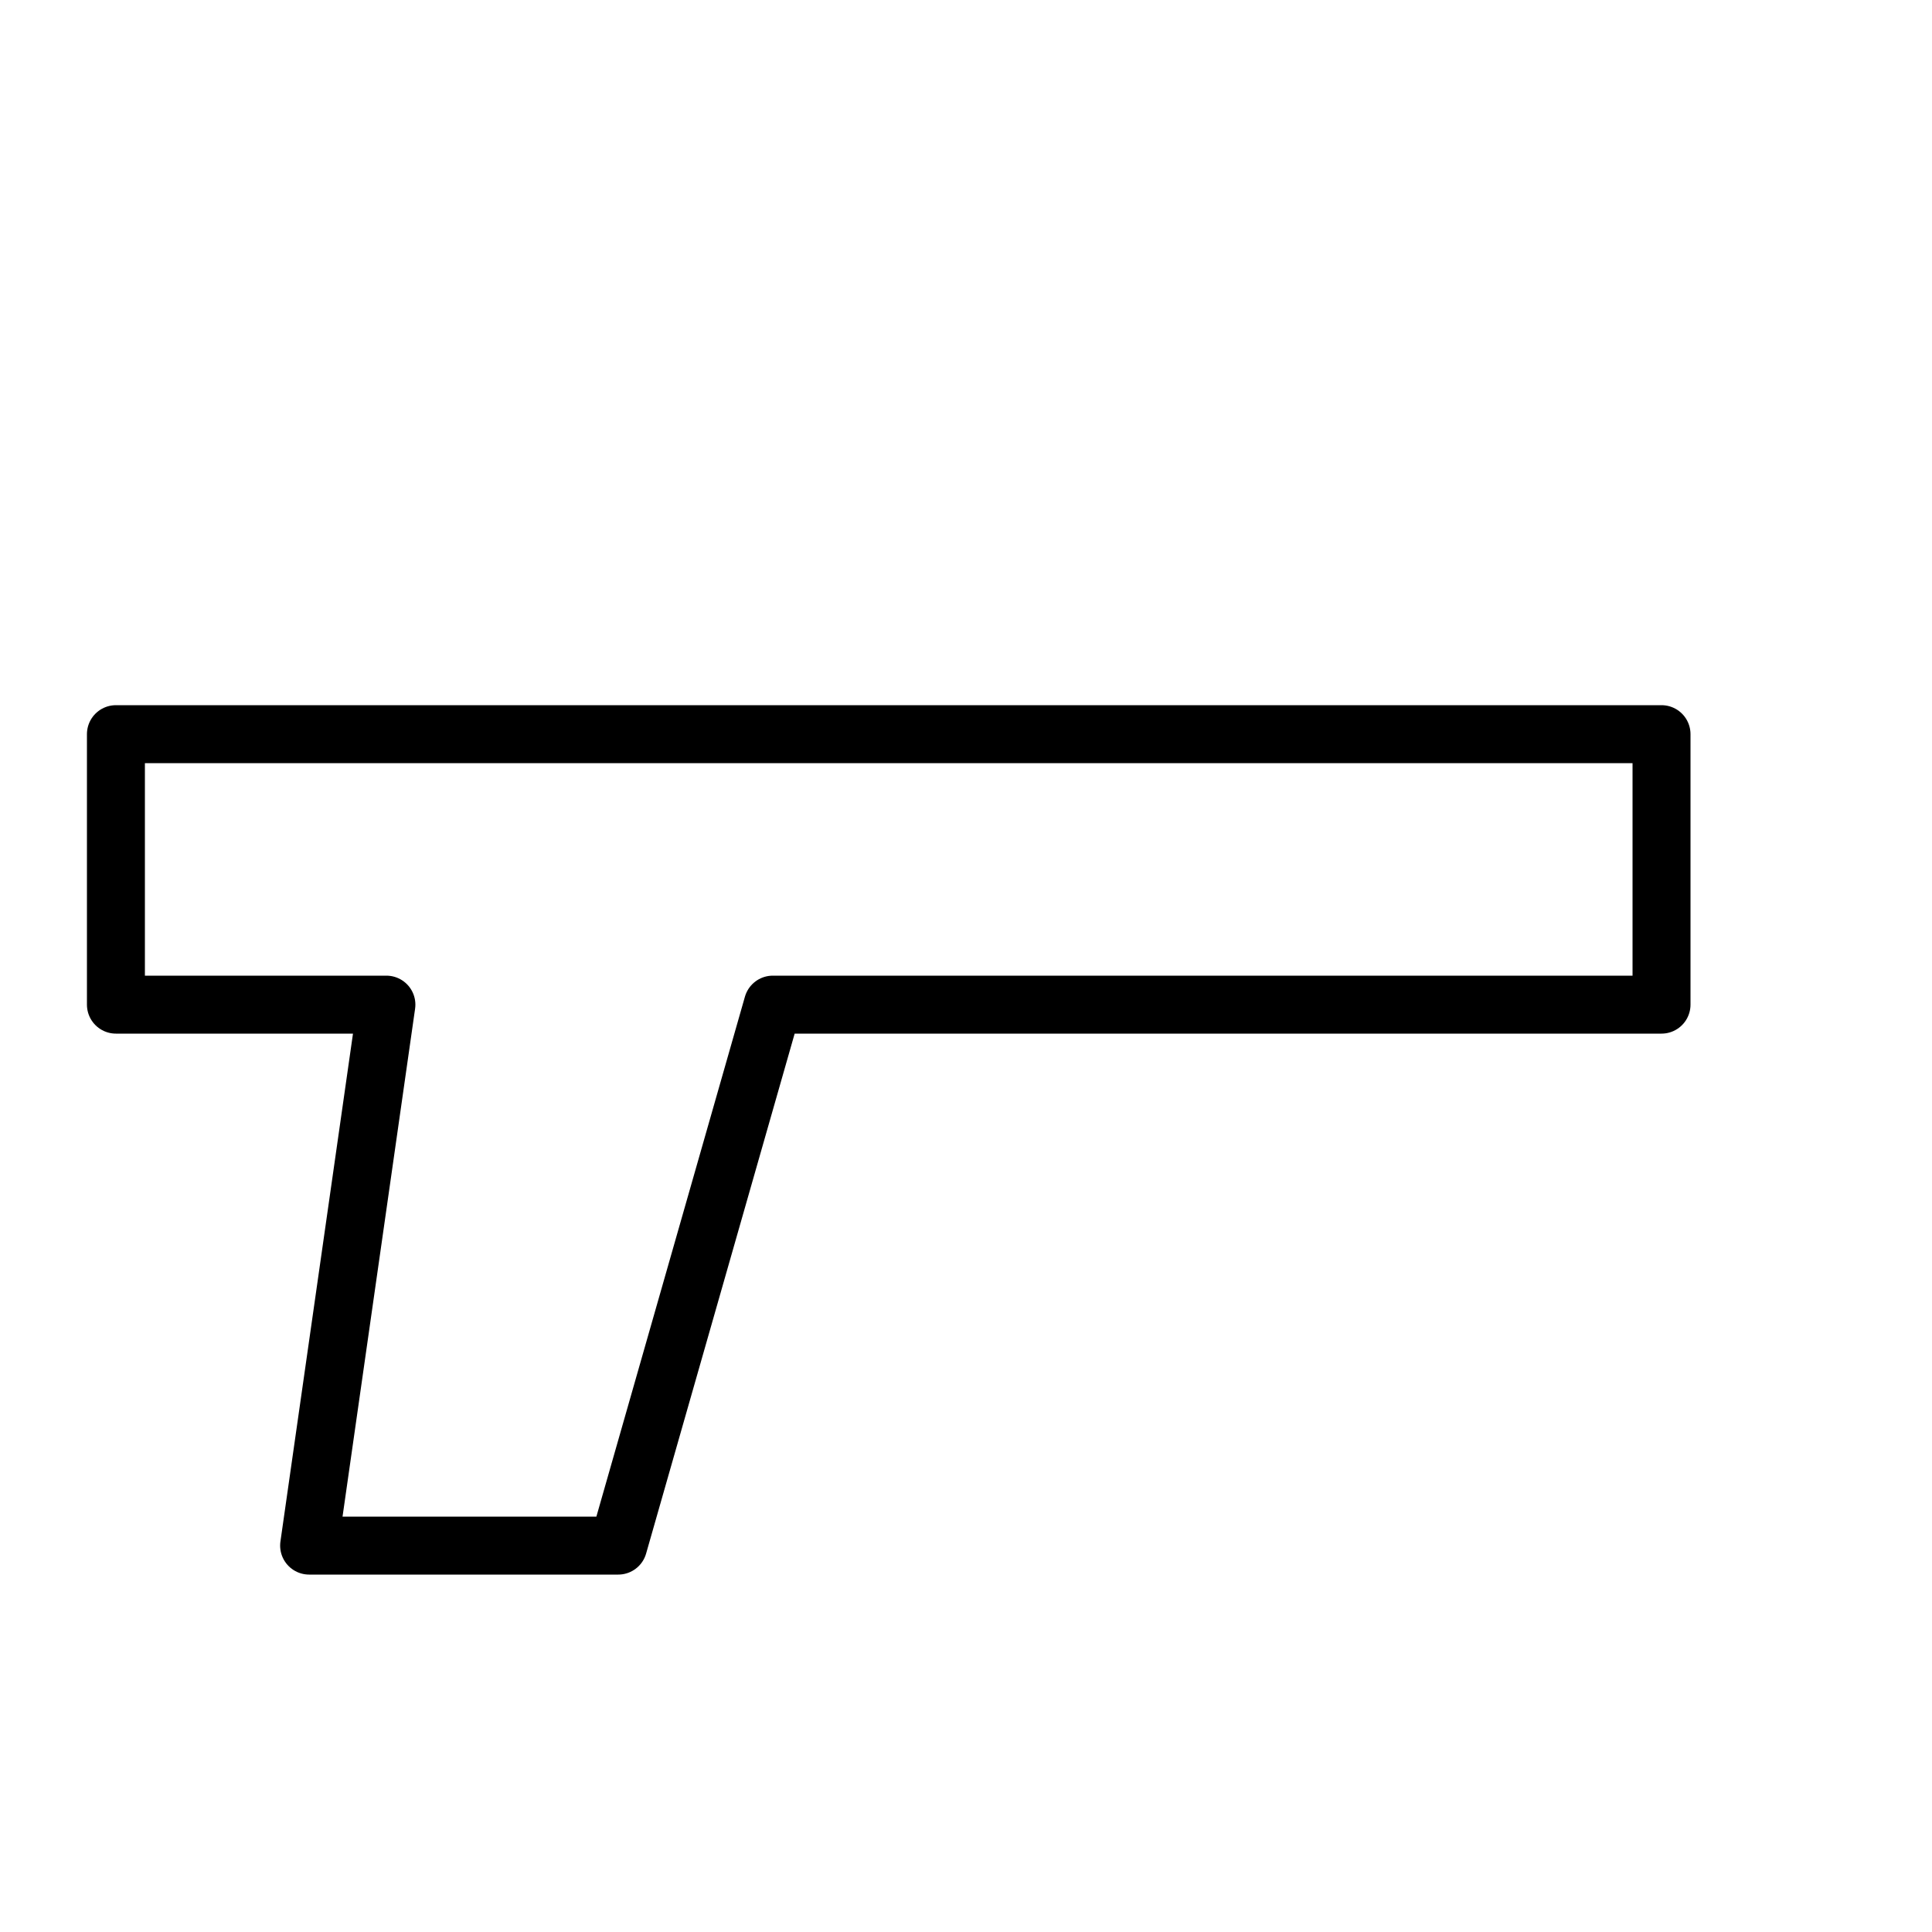
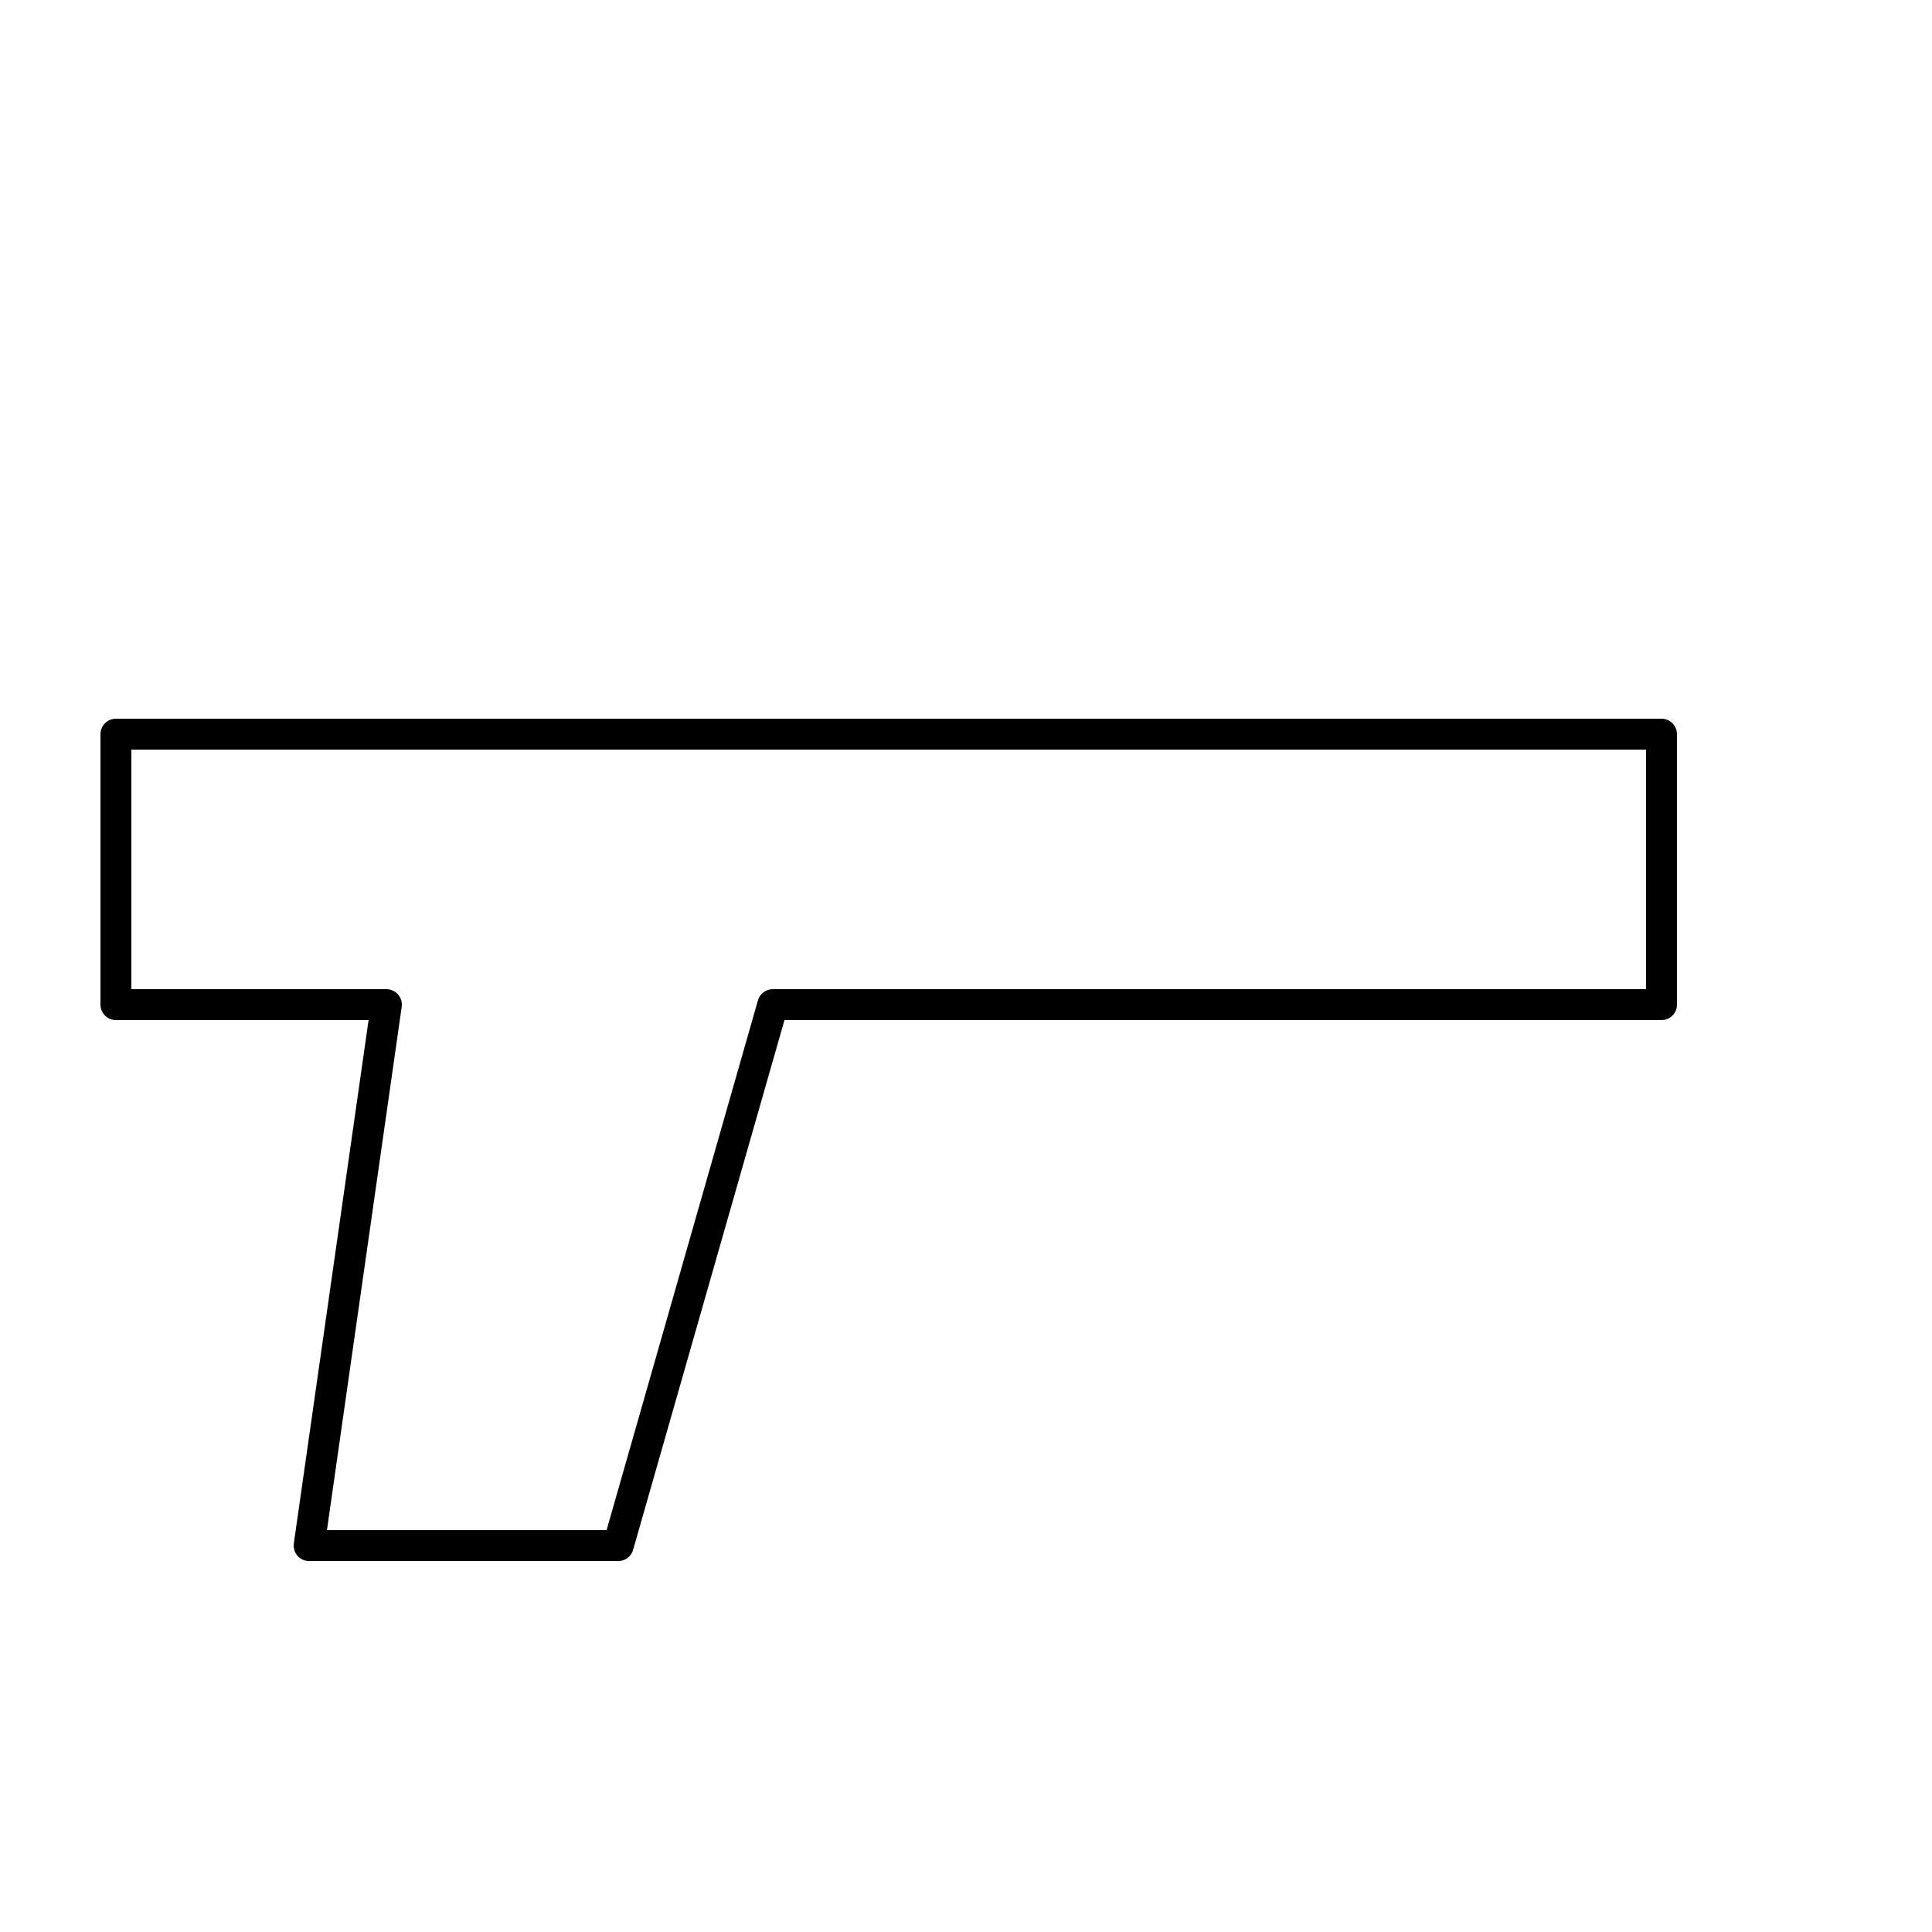
<svg xmlns="http://www.w3.org/2000/svg" viewBox="-50 -50 100 100" width="100" height="100">
-   <path d="M -44 -12 L 36 -12 L 36 2 L -10 2 L -18 30 L -34 30 L -30 2 L -44 2 Z" fill="none" stroke="currentColor" stroke-width="3" stroke-linejoin="round" stroke-linecap="round" />
+   <path d="M -44 -12 L 36 -12 L 36 2 L -10 2 L -18 30 L -34 30 L -30 2 L -44 2 Z" fill="none" stroke="currentColor" stroke-width="1.6" stroke-linejoin="round" stroke-linecap="round" />
</svg>
